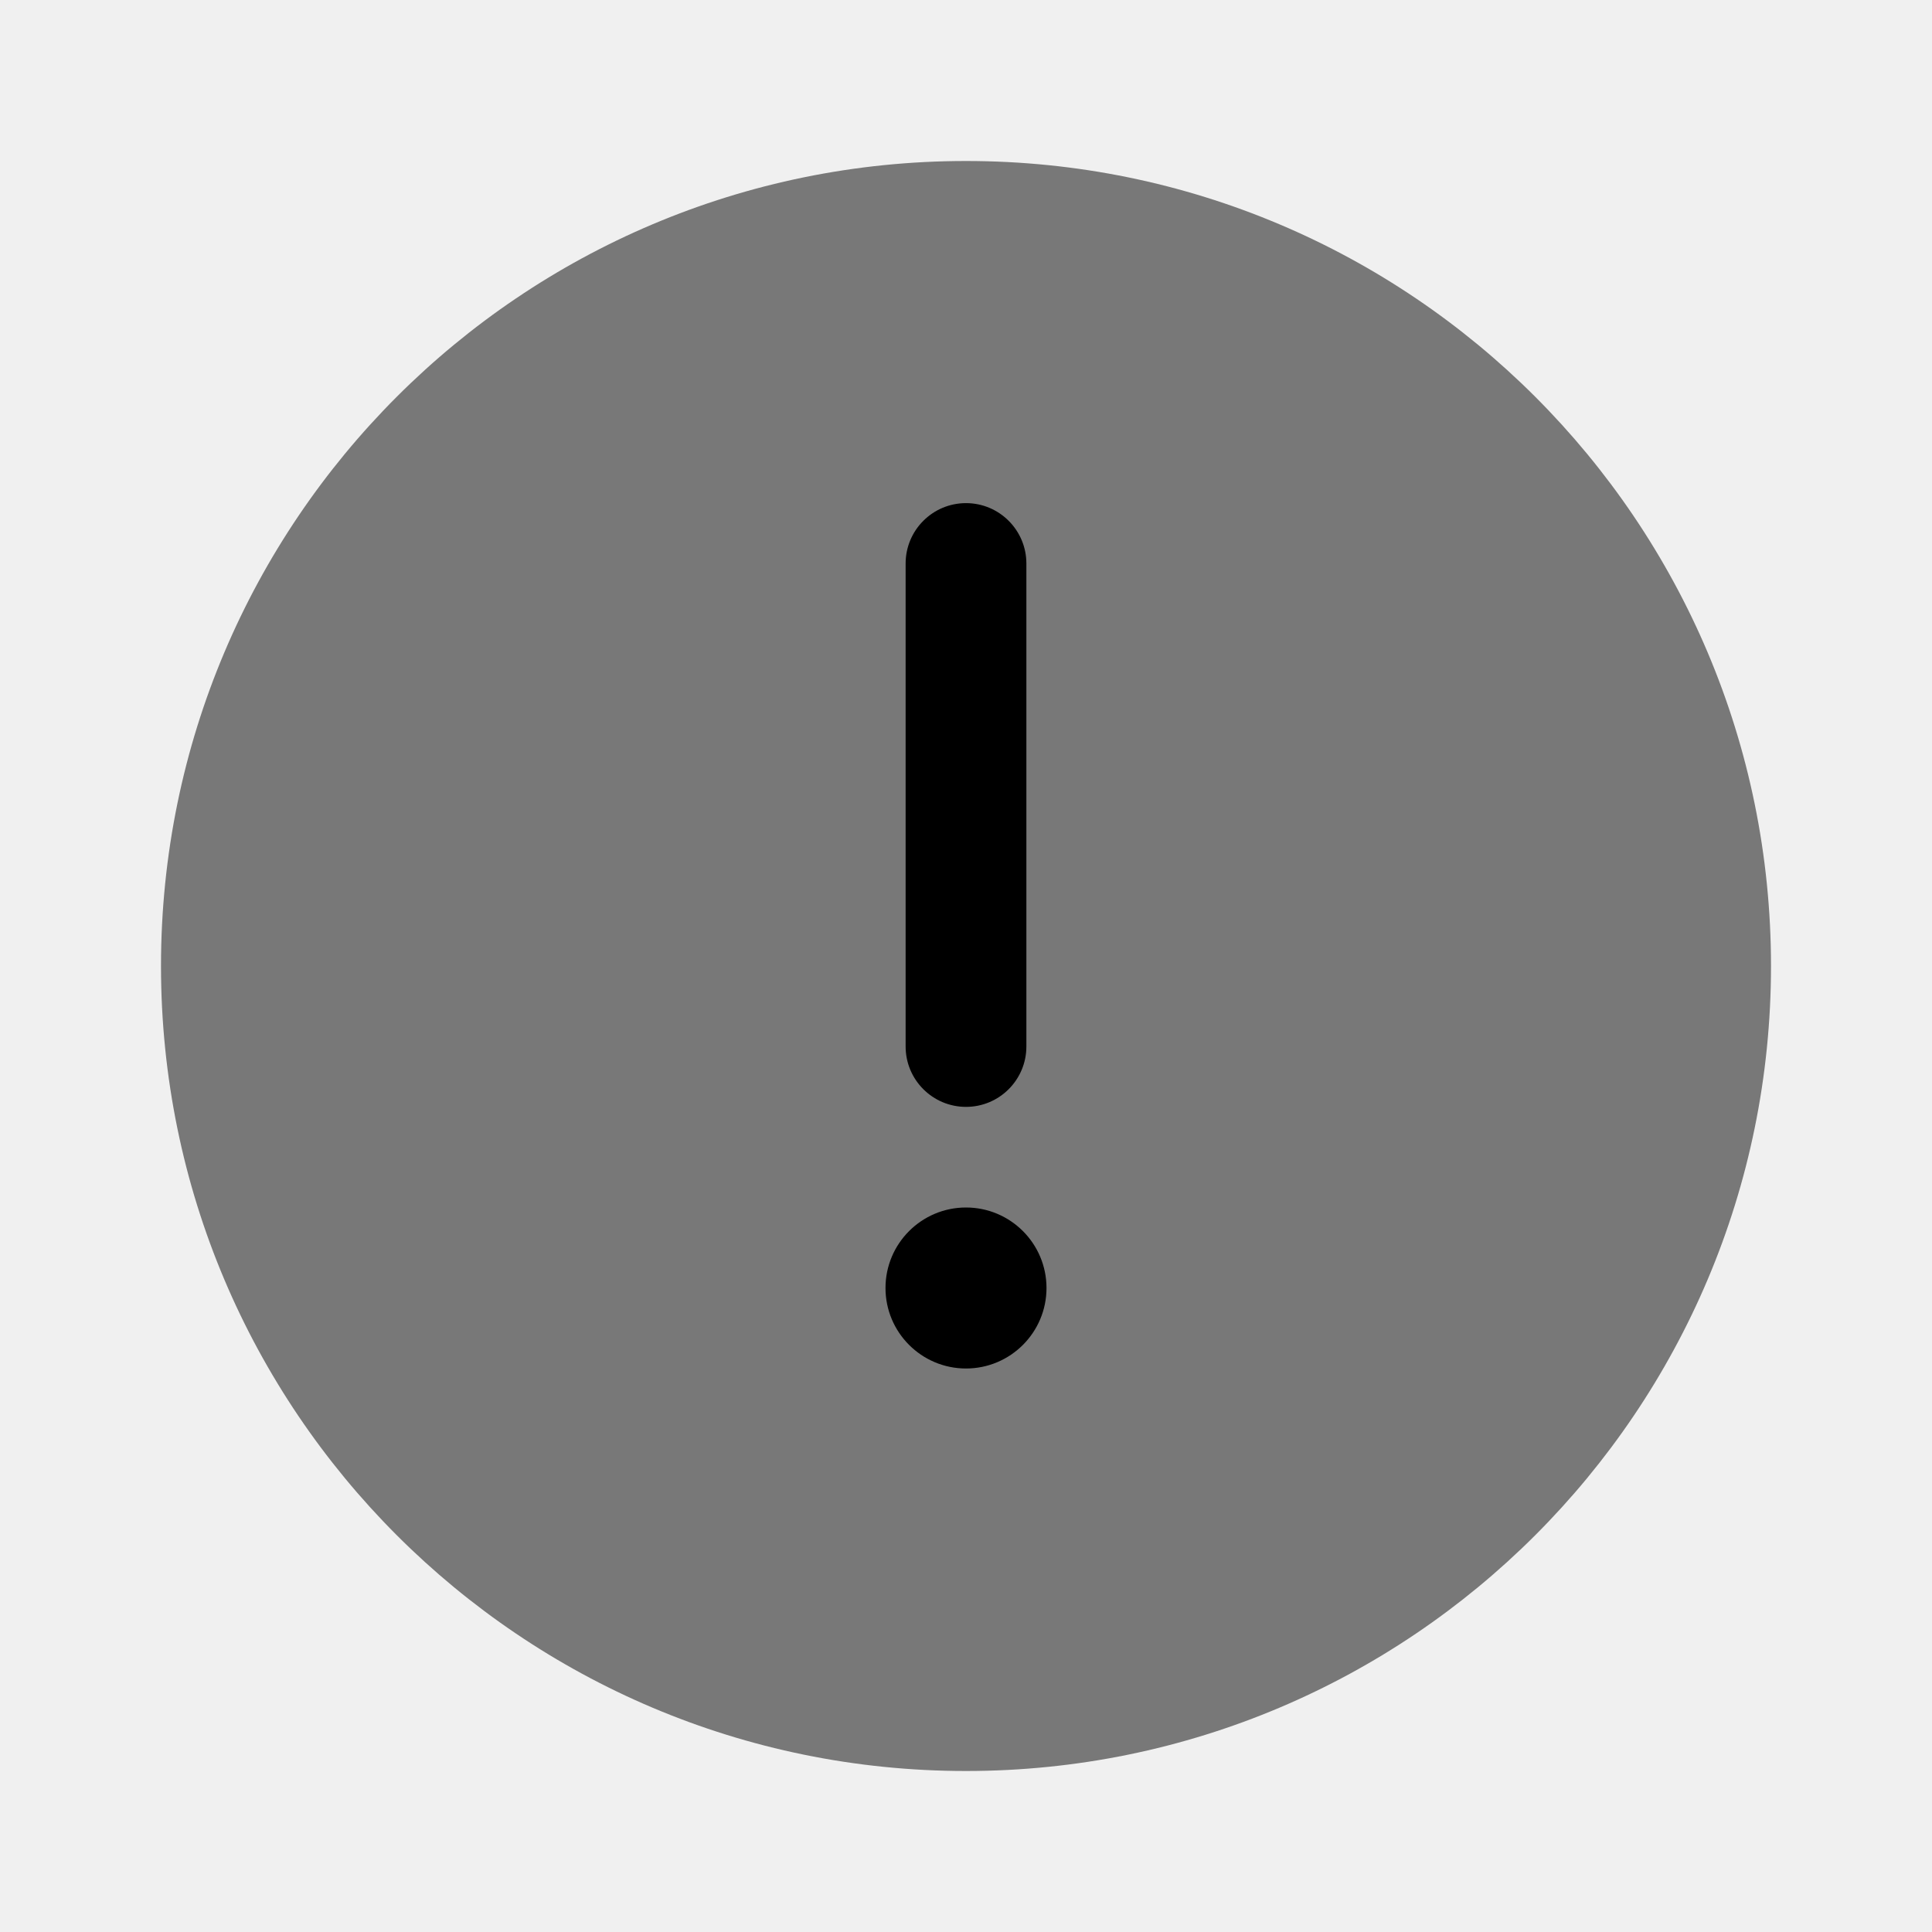
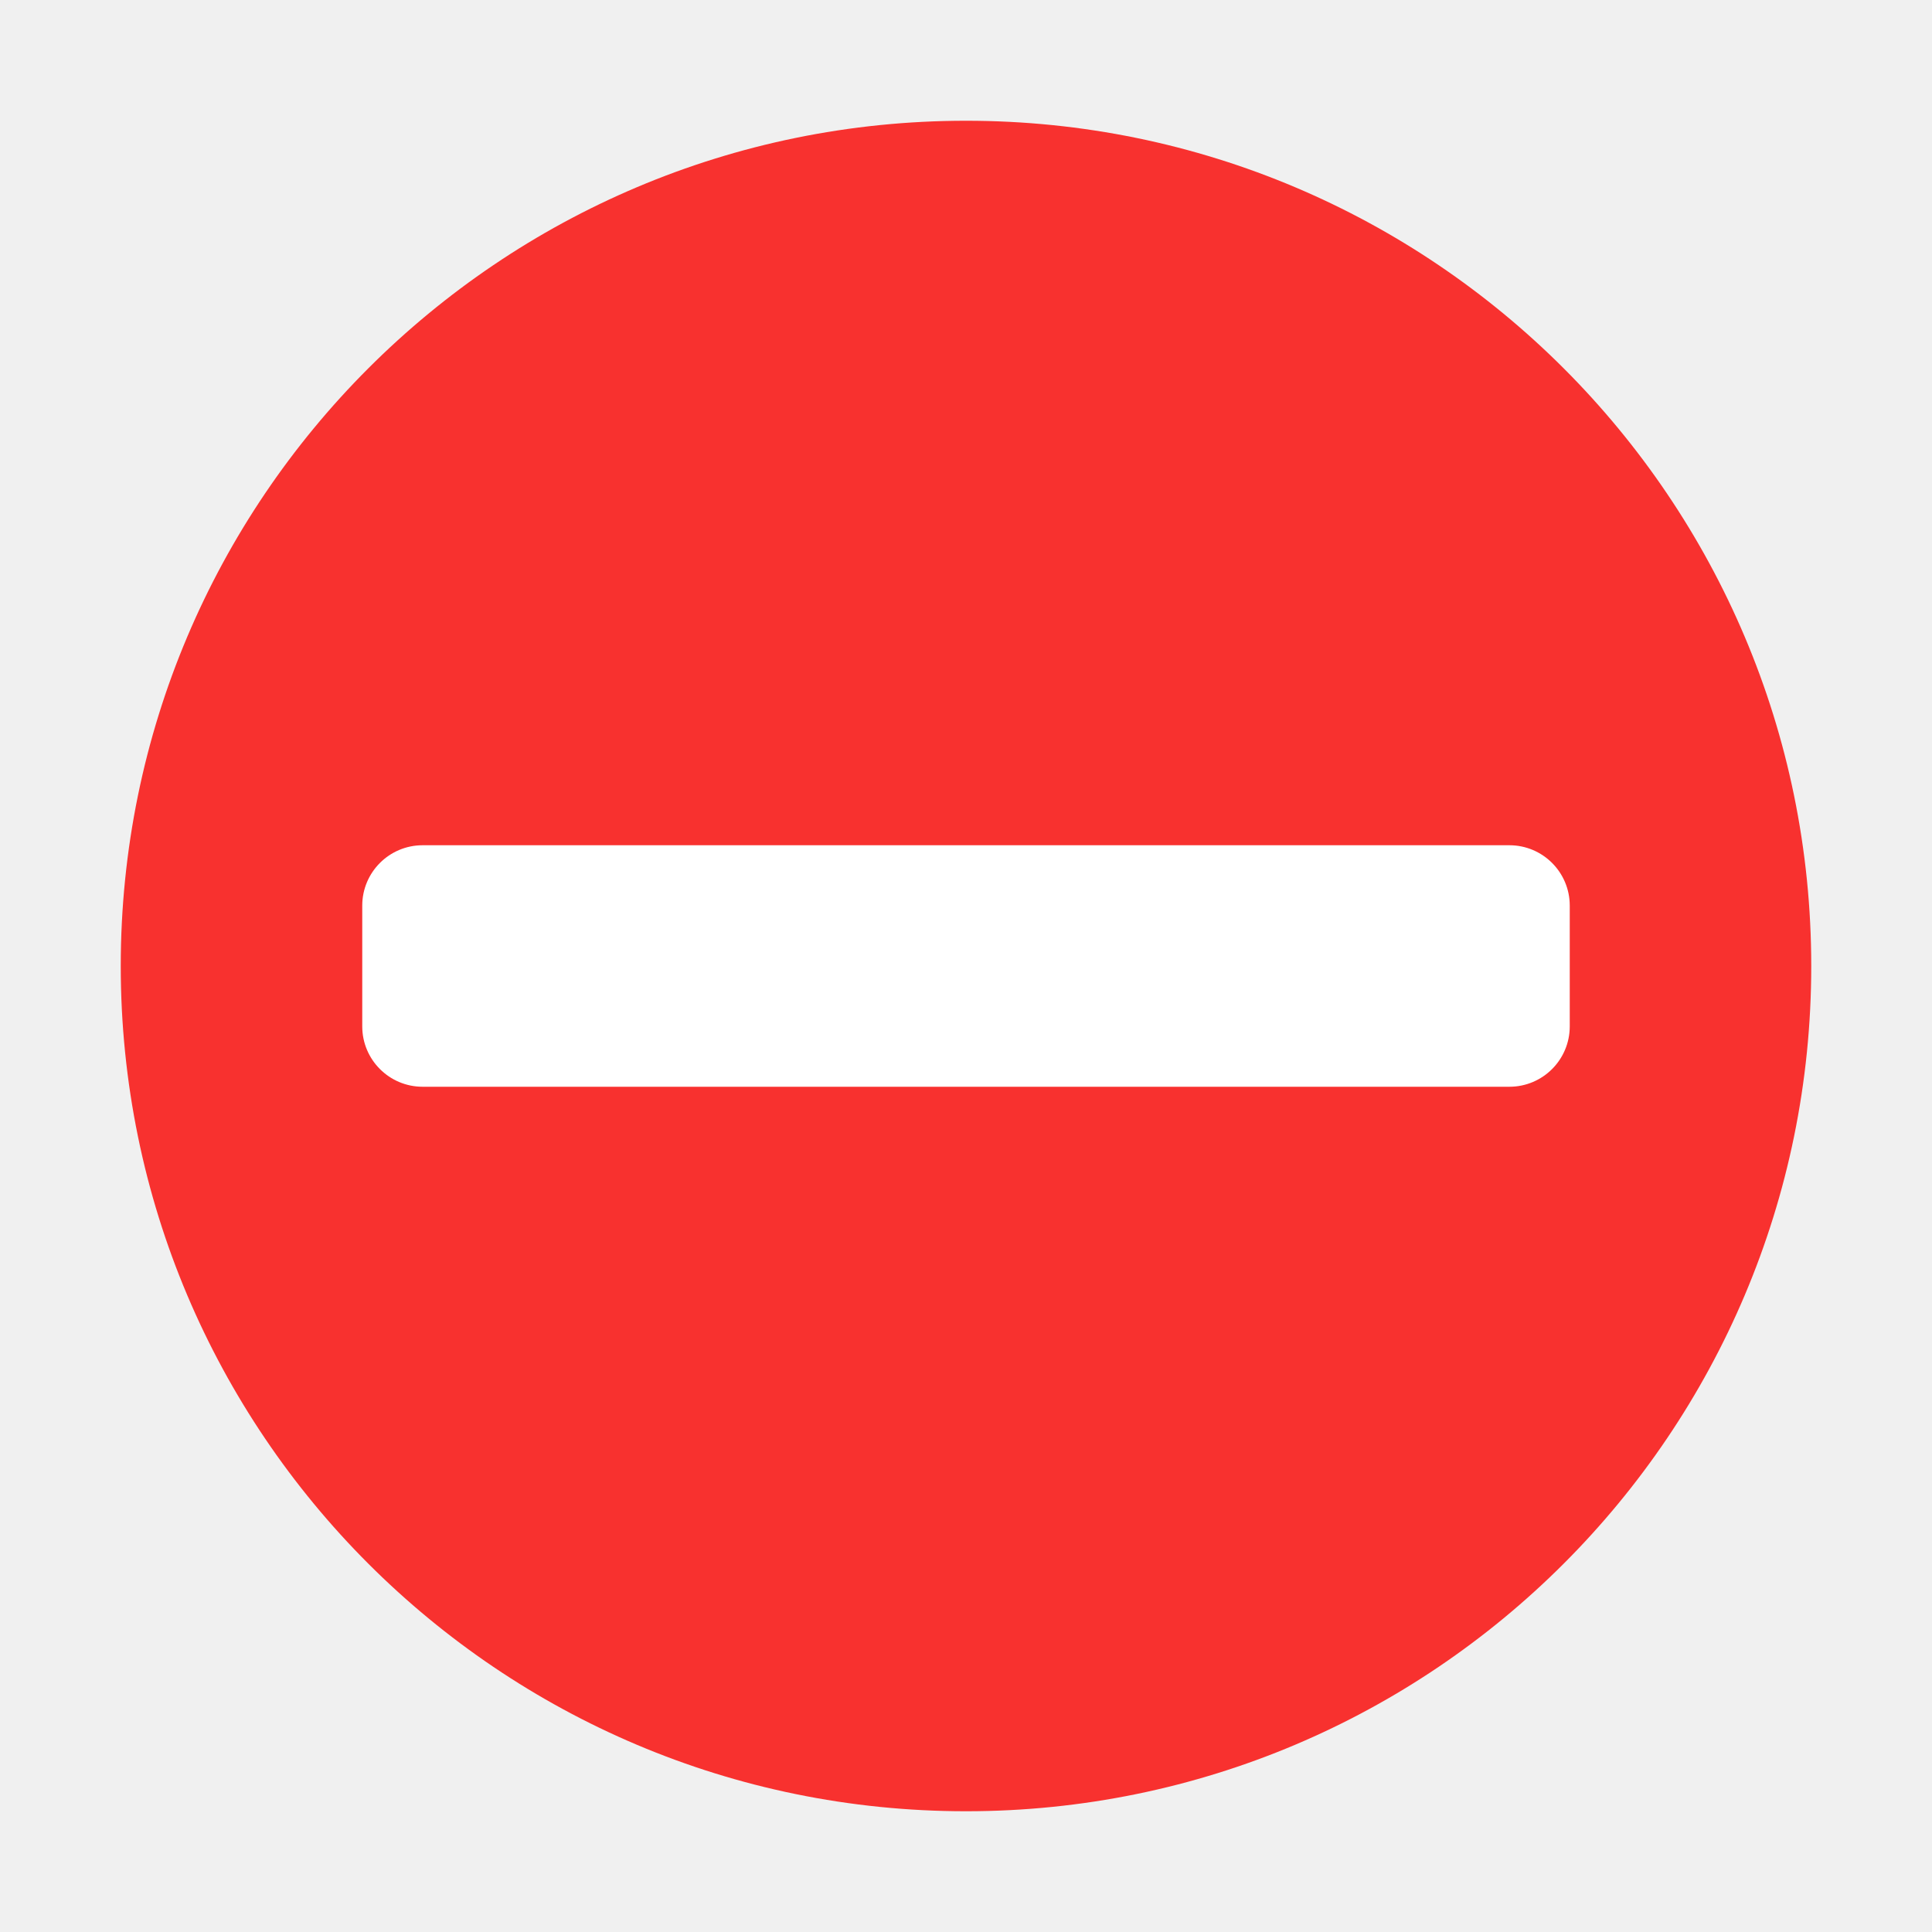
- <svg xmlns="http://www.w3.org/2000/svg" width="1em" height="1em" viewBox="0 0 24 24">
-   <path fill="currentColor" d="M22 12C22 6.477 17.523 2 12 2C6.477 2 2 6.477 2 12C2 17.523 6.477 22 12 22C17.523 22 22 17.523 22 12Z" opacity=".5" />
-   <path fill="currentColor" d="M12 6.25C12.414 6.25 12.75 6.586 12.75 7V13C12.75 13.414 12.414 13.75 12 13.75C11.586 13.75 11.25 13.414 11.25 13V7C11.25 6.586 11.586 6.25 12 6.25Z" />
-   <path fill="currentColor" d="M12 17C12.552 17 13 16.552 13 16C13 15.448 12.552 15 12 15C11.448 15 11 15.448 11 16C11 16.552 11.448 17 12 17Z" />
+ <svg xmlns="http://www.w3.org/2000/svg" viewBox="0 0 32 32" width="32" height="32">
+   <g fill="none">
+     <path fill="#f8312f" d="M30 16c0 7.732-6.268 14-14 14S2 23.732 2 16S8.268 2 16 2s14 6.268 14 14" />
+     <path fill="#fff" d="M6 15a1 1 0 0 1 1-1h18a1 1 0 0 1 1 1v2a1 1 0 0 1-1 1H7a1 1 0 0 1-1-1z" />
+   </g>
</svg>
